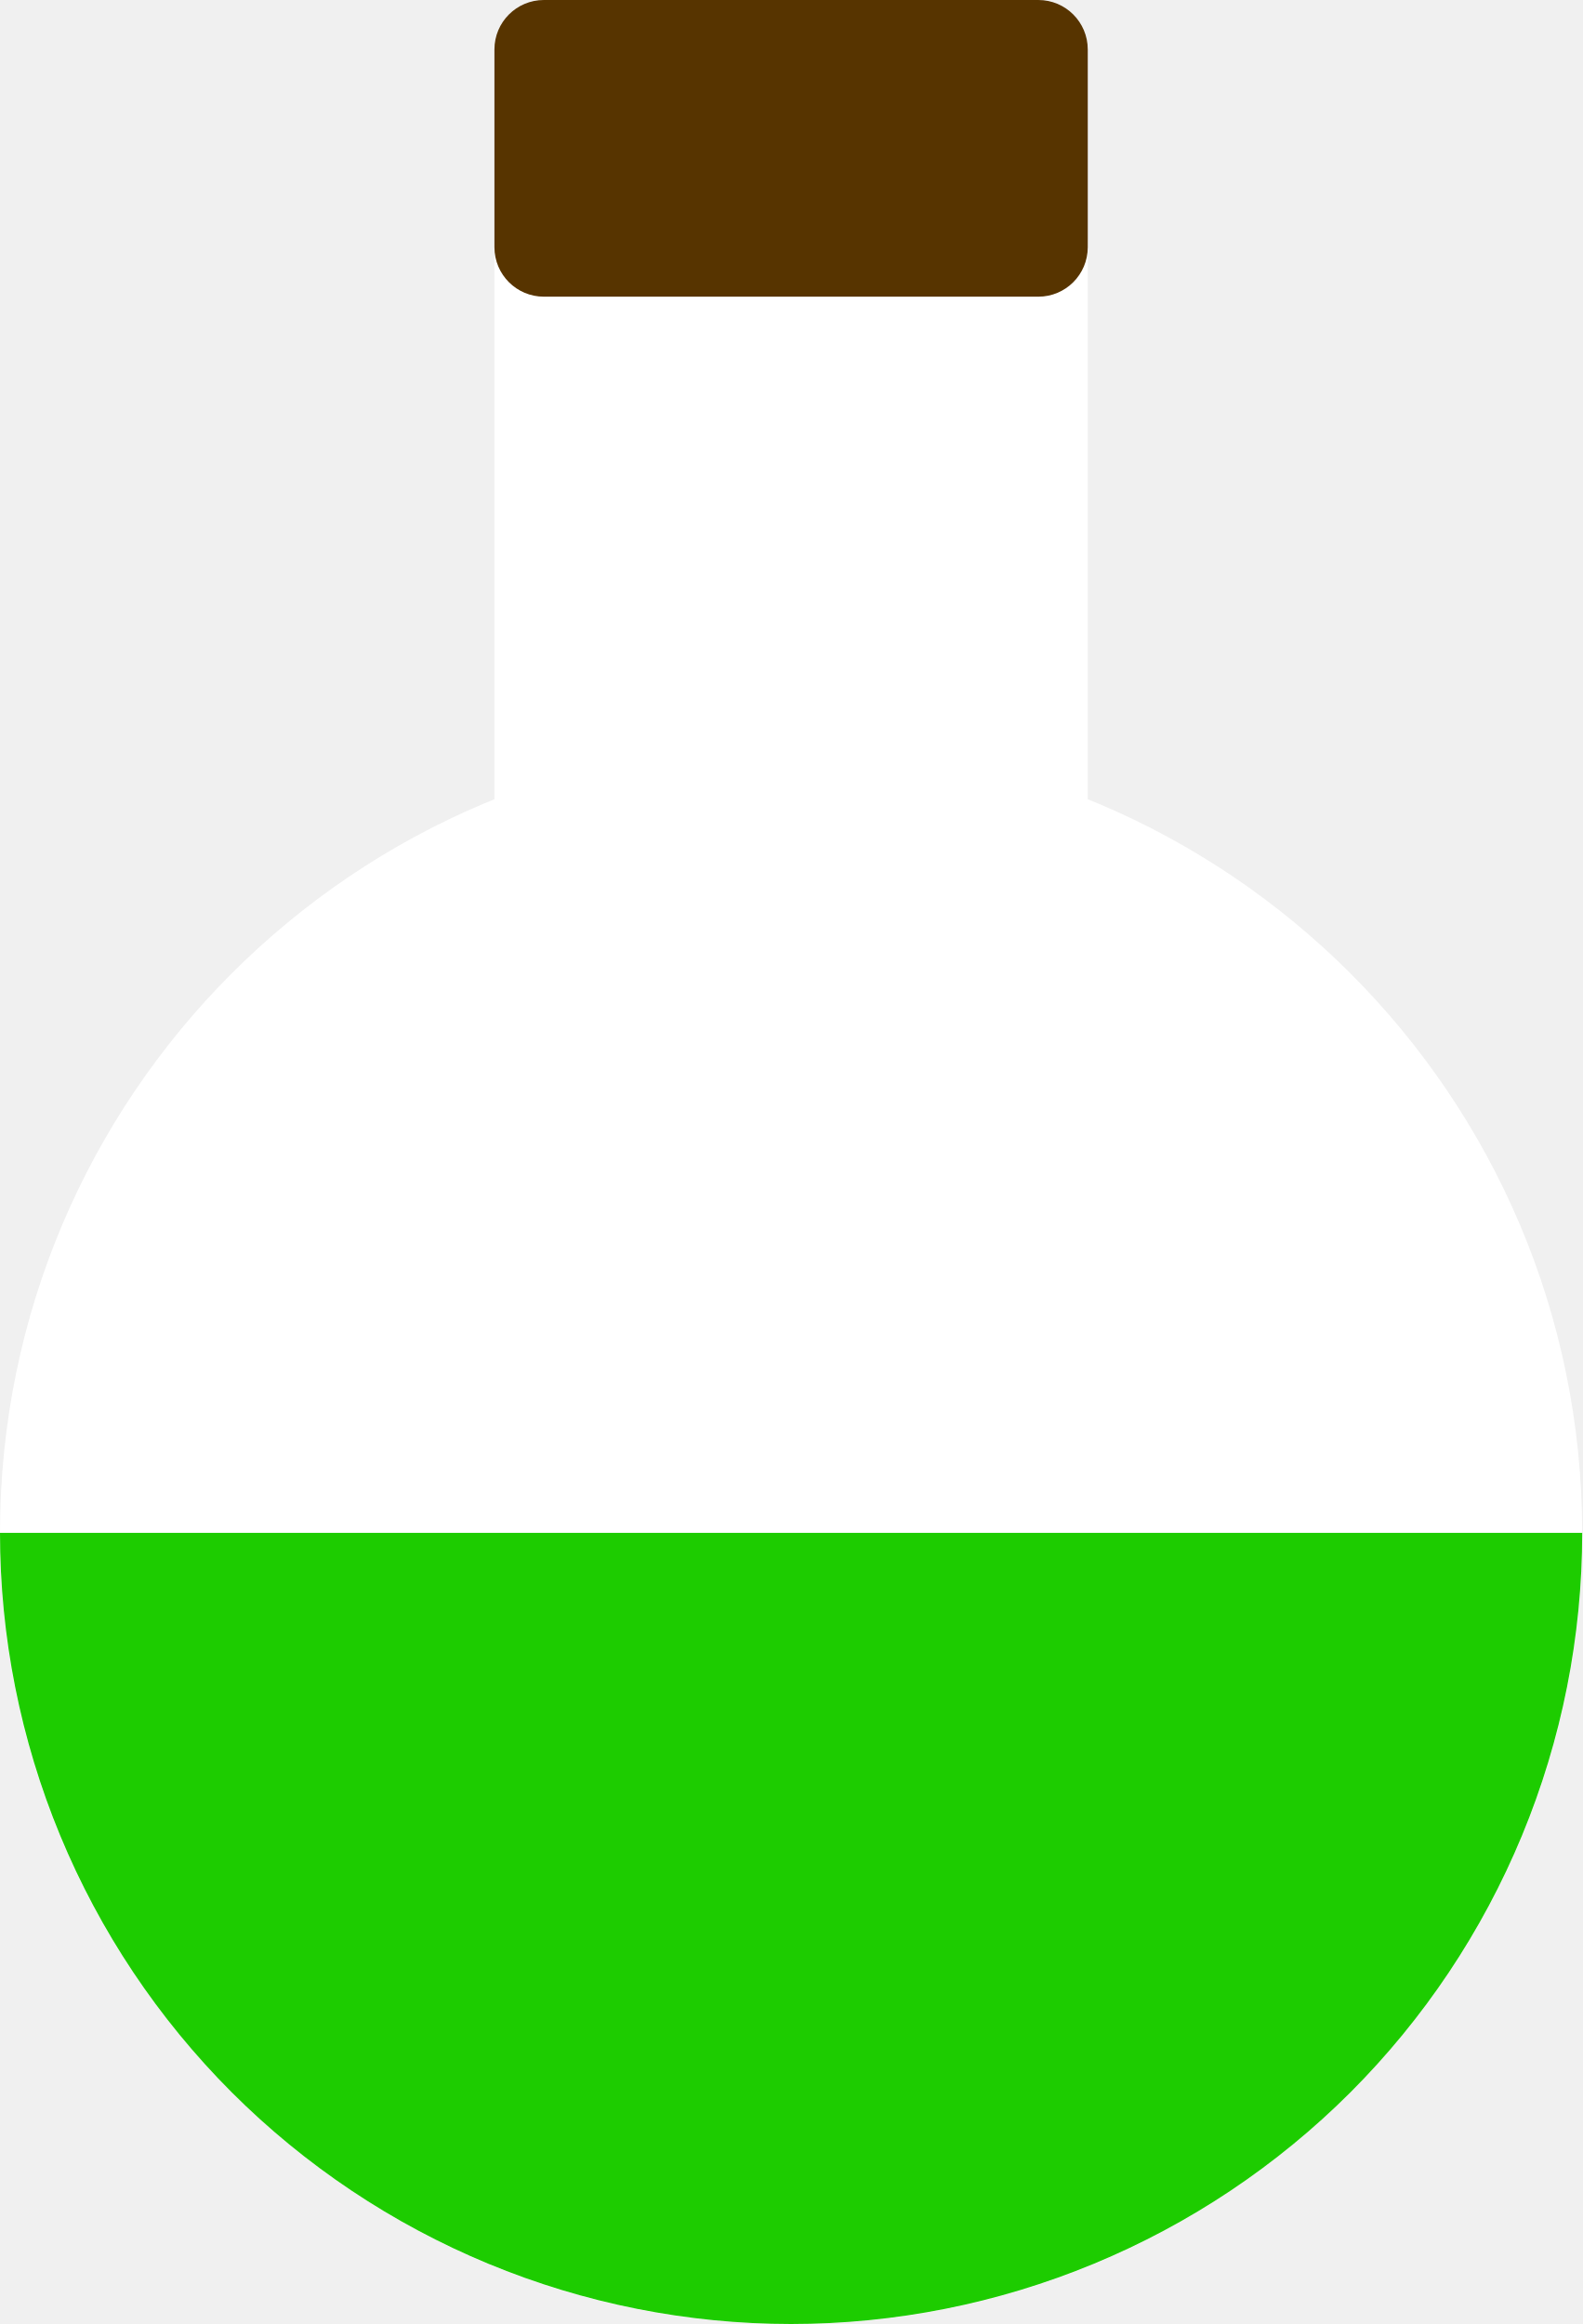
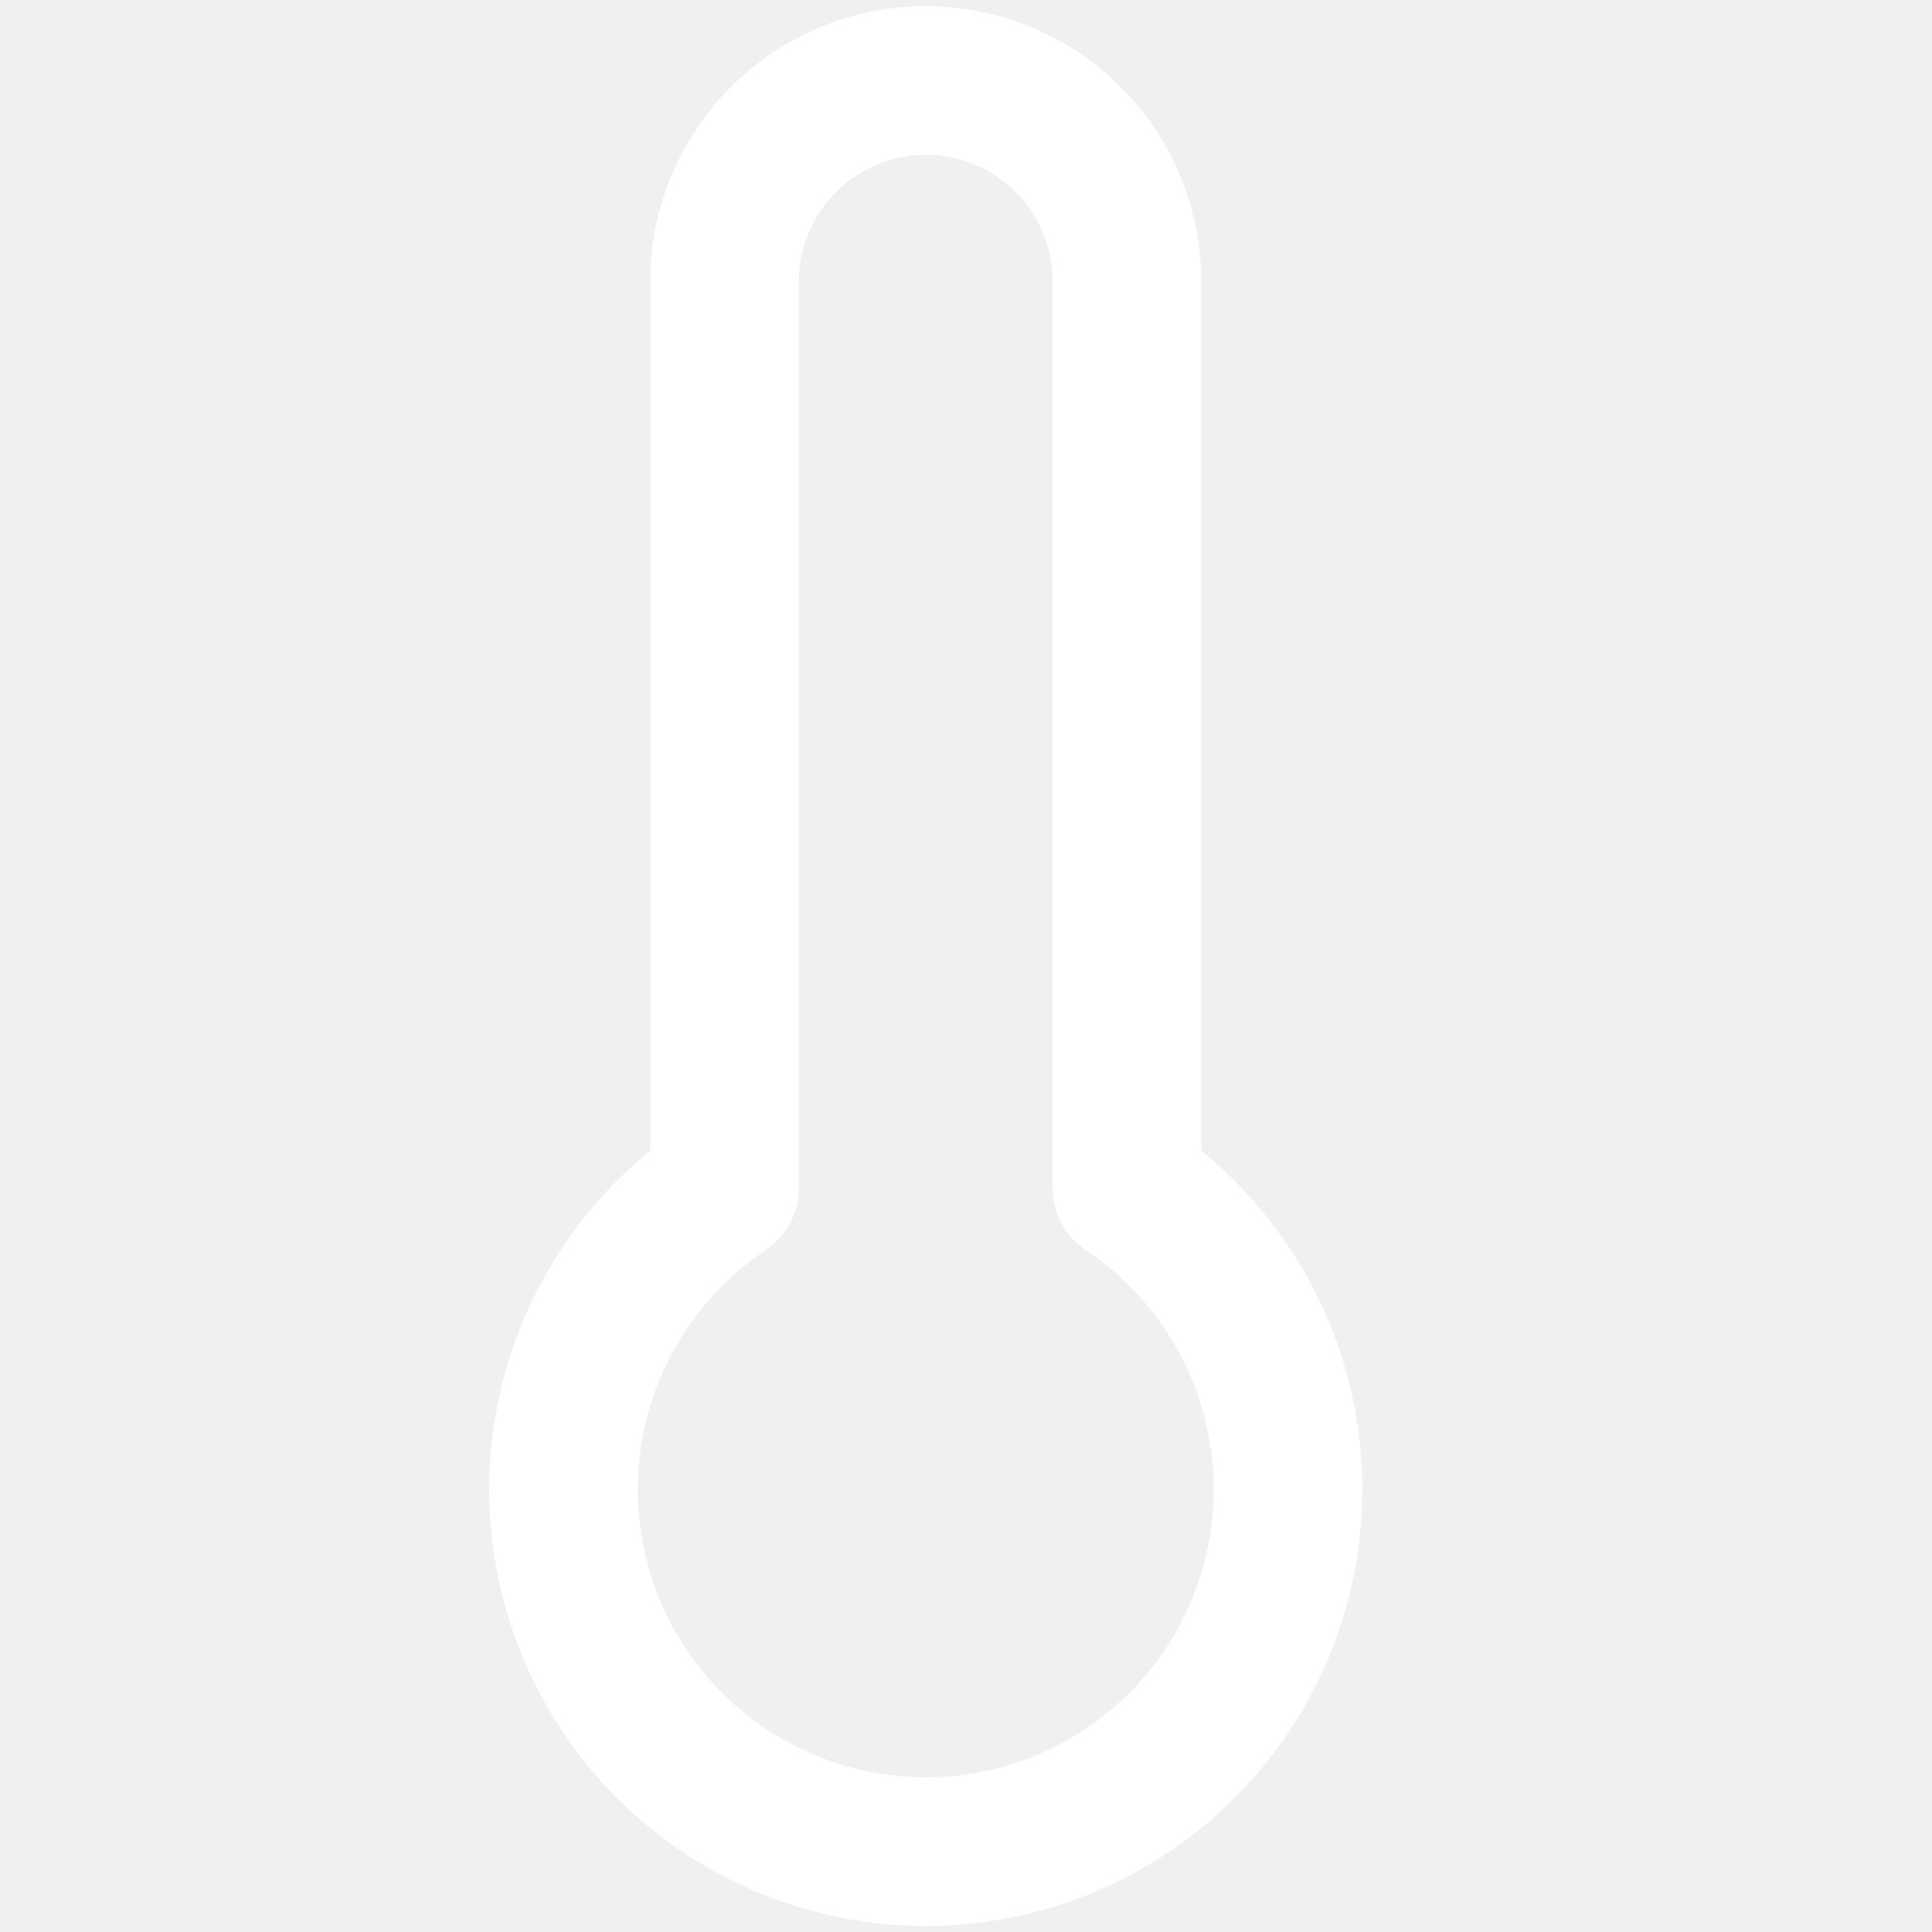
- <svg xmlns="http://www.w3.org/2000/svg" width="32" height="47" viewBox="0 0 32 47" fill="none">
-   <rect x="10" width="12" height="30" rx="5" fill="white" />
-   <rect x="10" width="12" height="6" rx="1" fill="#573400" />
-   <circle cx="16" cy="31" r="16" fill="white" />
-   <path d="M32 31C32 33.101 31.586 35.182 30.782 37.123C29.978 39.064 28.799 40.828 27.314 42.314C25.828 43.799 24.064 44.978 22.123 45.782C20.182 46.586 18.101 47 16 47C13.899 47 11.818 46.586 9.877 45.782C7.936 44.978 6.172 43.799 4.686 42.314C3.201 40.828 2.022 39.064 1.218 37.123C0.414 35.182 -1.83688e-07 33.101 0 31L16 31H32Z" fill="#1DCC00" />
+ <svg xmlns="http://www.w3.org/2000/svg" width="52" height="52" viewBox="0 0 52 52" fill="none">
+   <path d="M30.333 31.98V7.583C30.333 6.147 29.763 4.769 28.747 3.753C27.731 2.737 26.353 2.167 24.917 2.167C23.48 2.167 22.102 2.737 21.087 3.753C20.071 4.769 19.5 6.147 19.5 7.583V31.98C17.761 33.142 16.441 34.833 15.737 36.802C15.032 38.772 14.979 40.916 15.586 42.917C16.194 44.919 17.428 46.672 19.108 47.918C20.789 49.164 22.825 49.837 24.917 49.837C27.008 49.837 29.045 49.164 30.725 47.918C32.405 46.672 33.64 44.919 34.247 42.917C34.854 40.916 34.801 38.772 34.097 36.802C33.392 34.833 32.072 33.142 30.333 31.98Z" stroke="white" stroke-width="4" stroke-linecap="round" stroke-linejoin="round" />
</svg>
